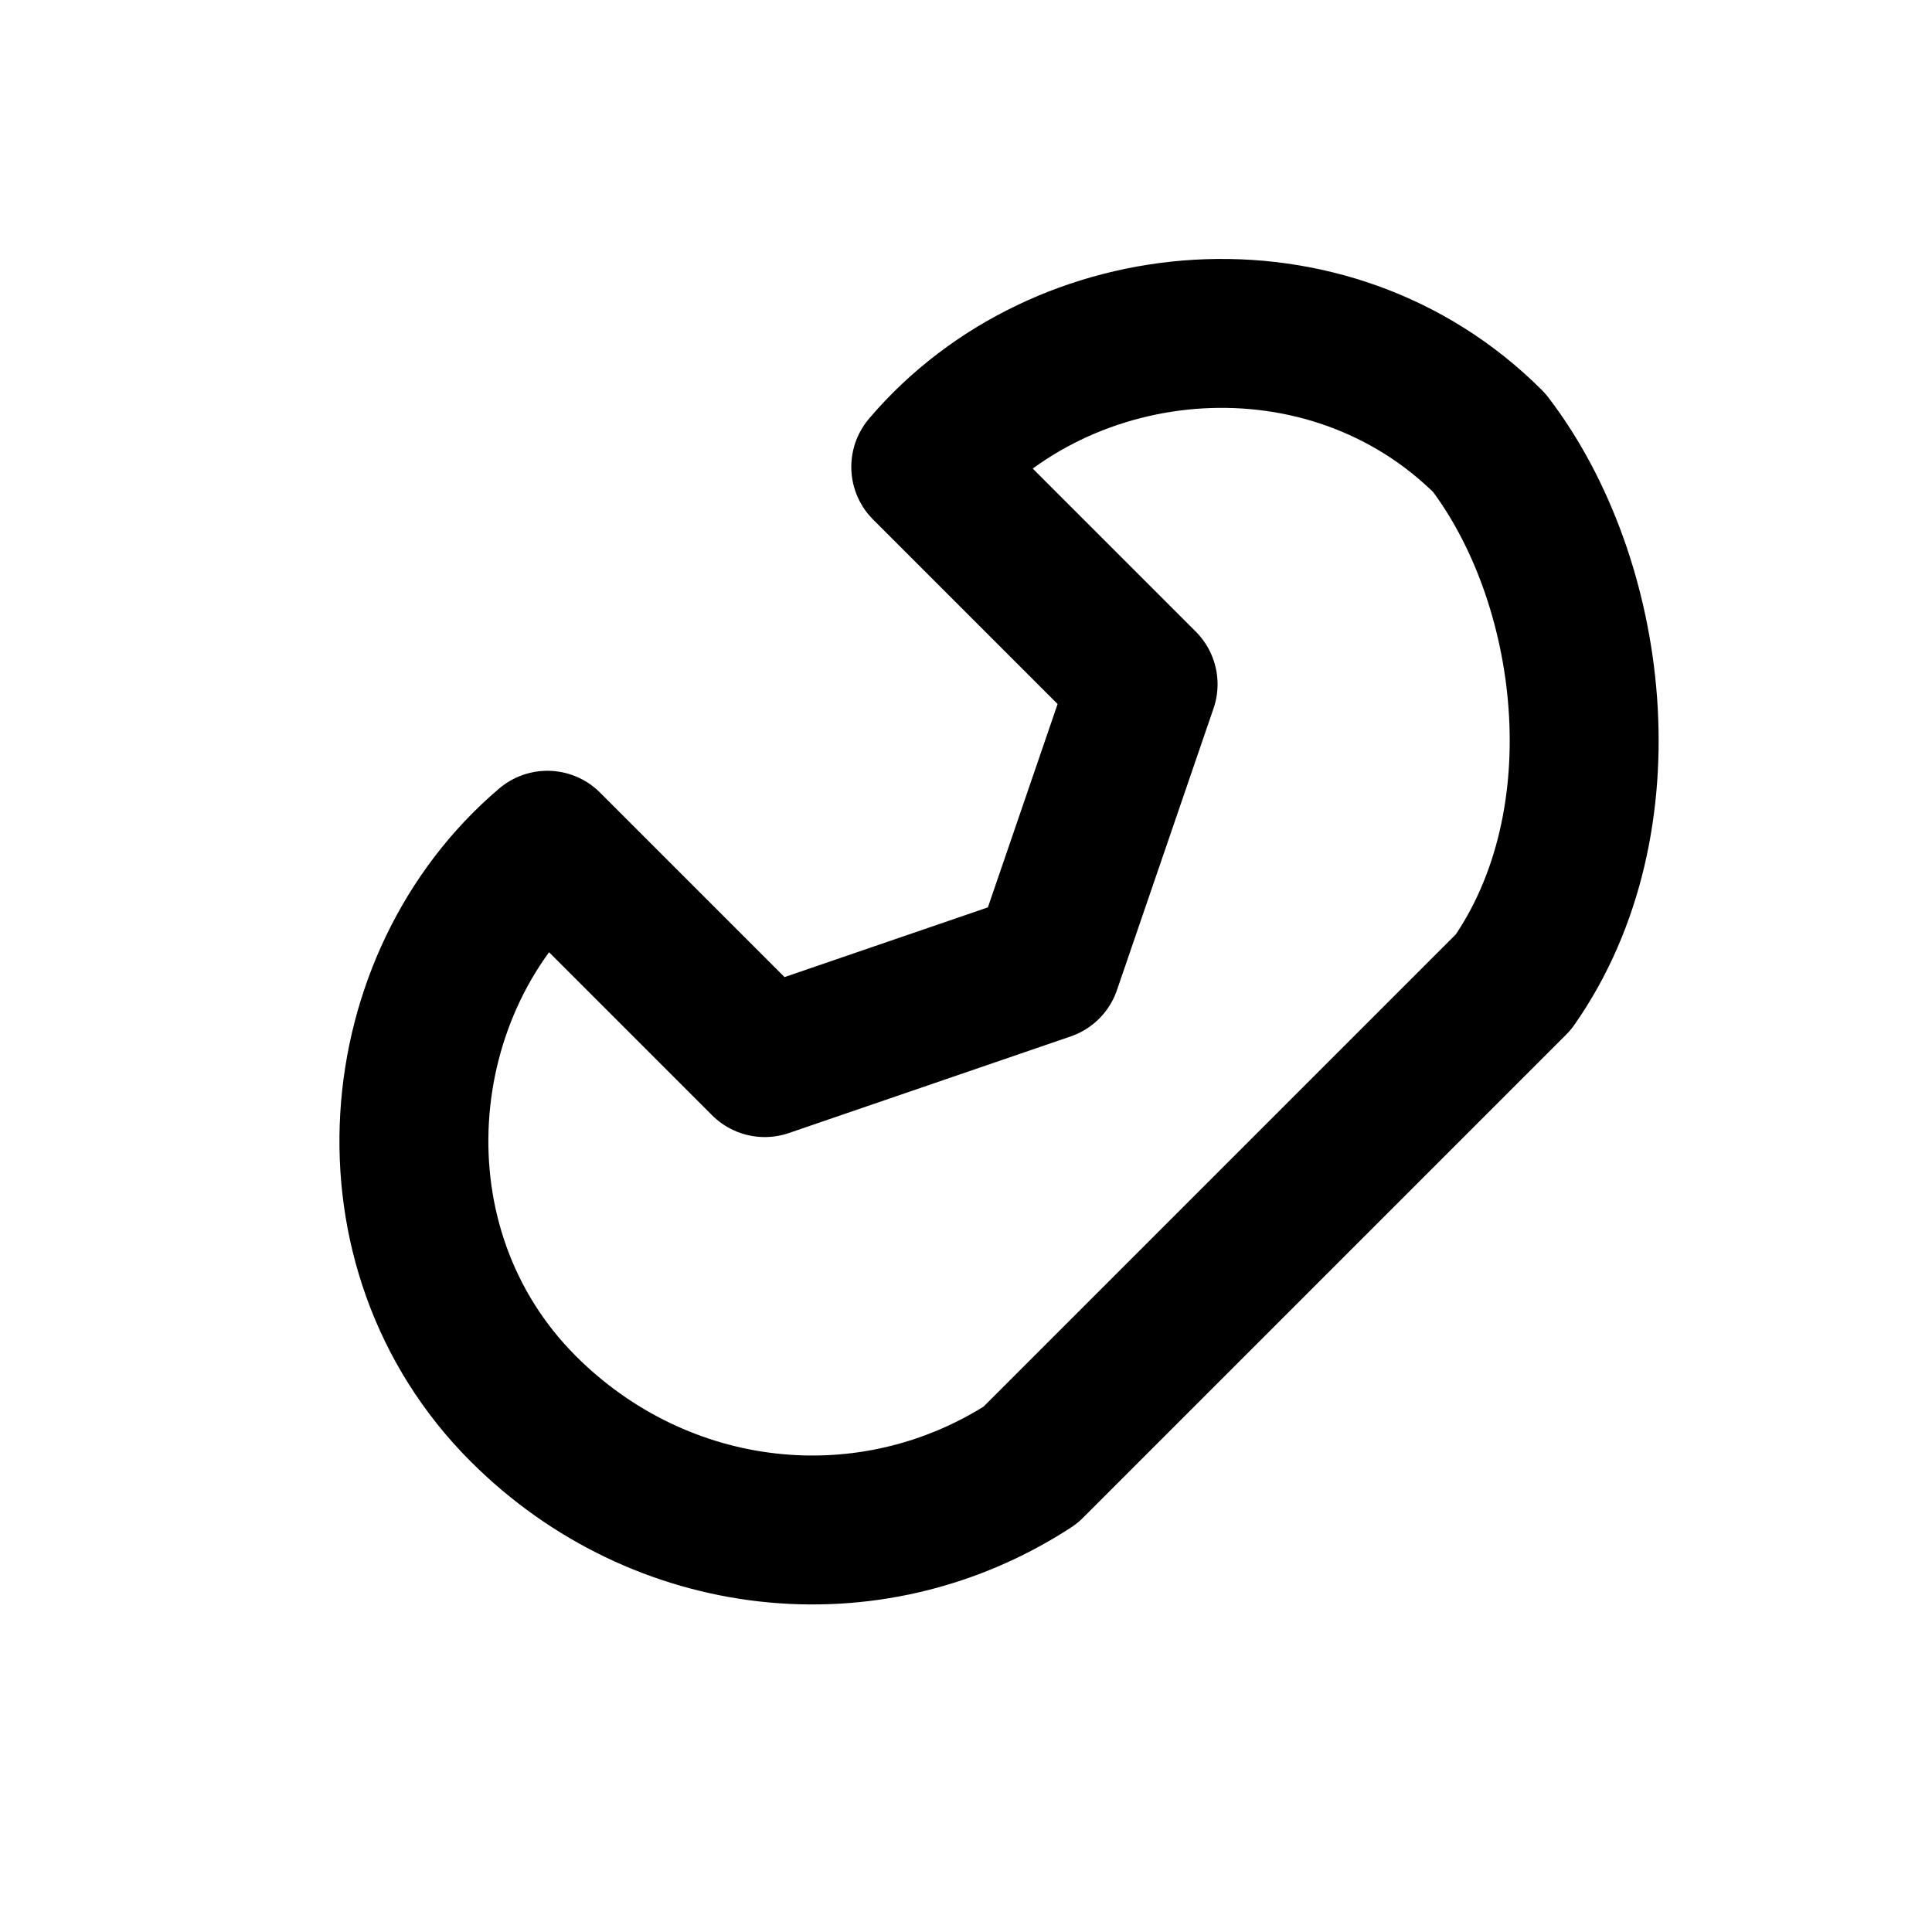
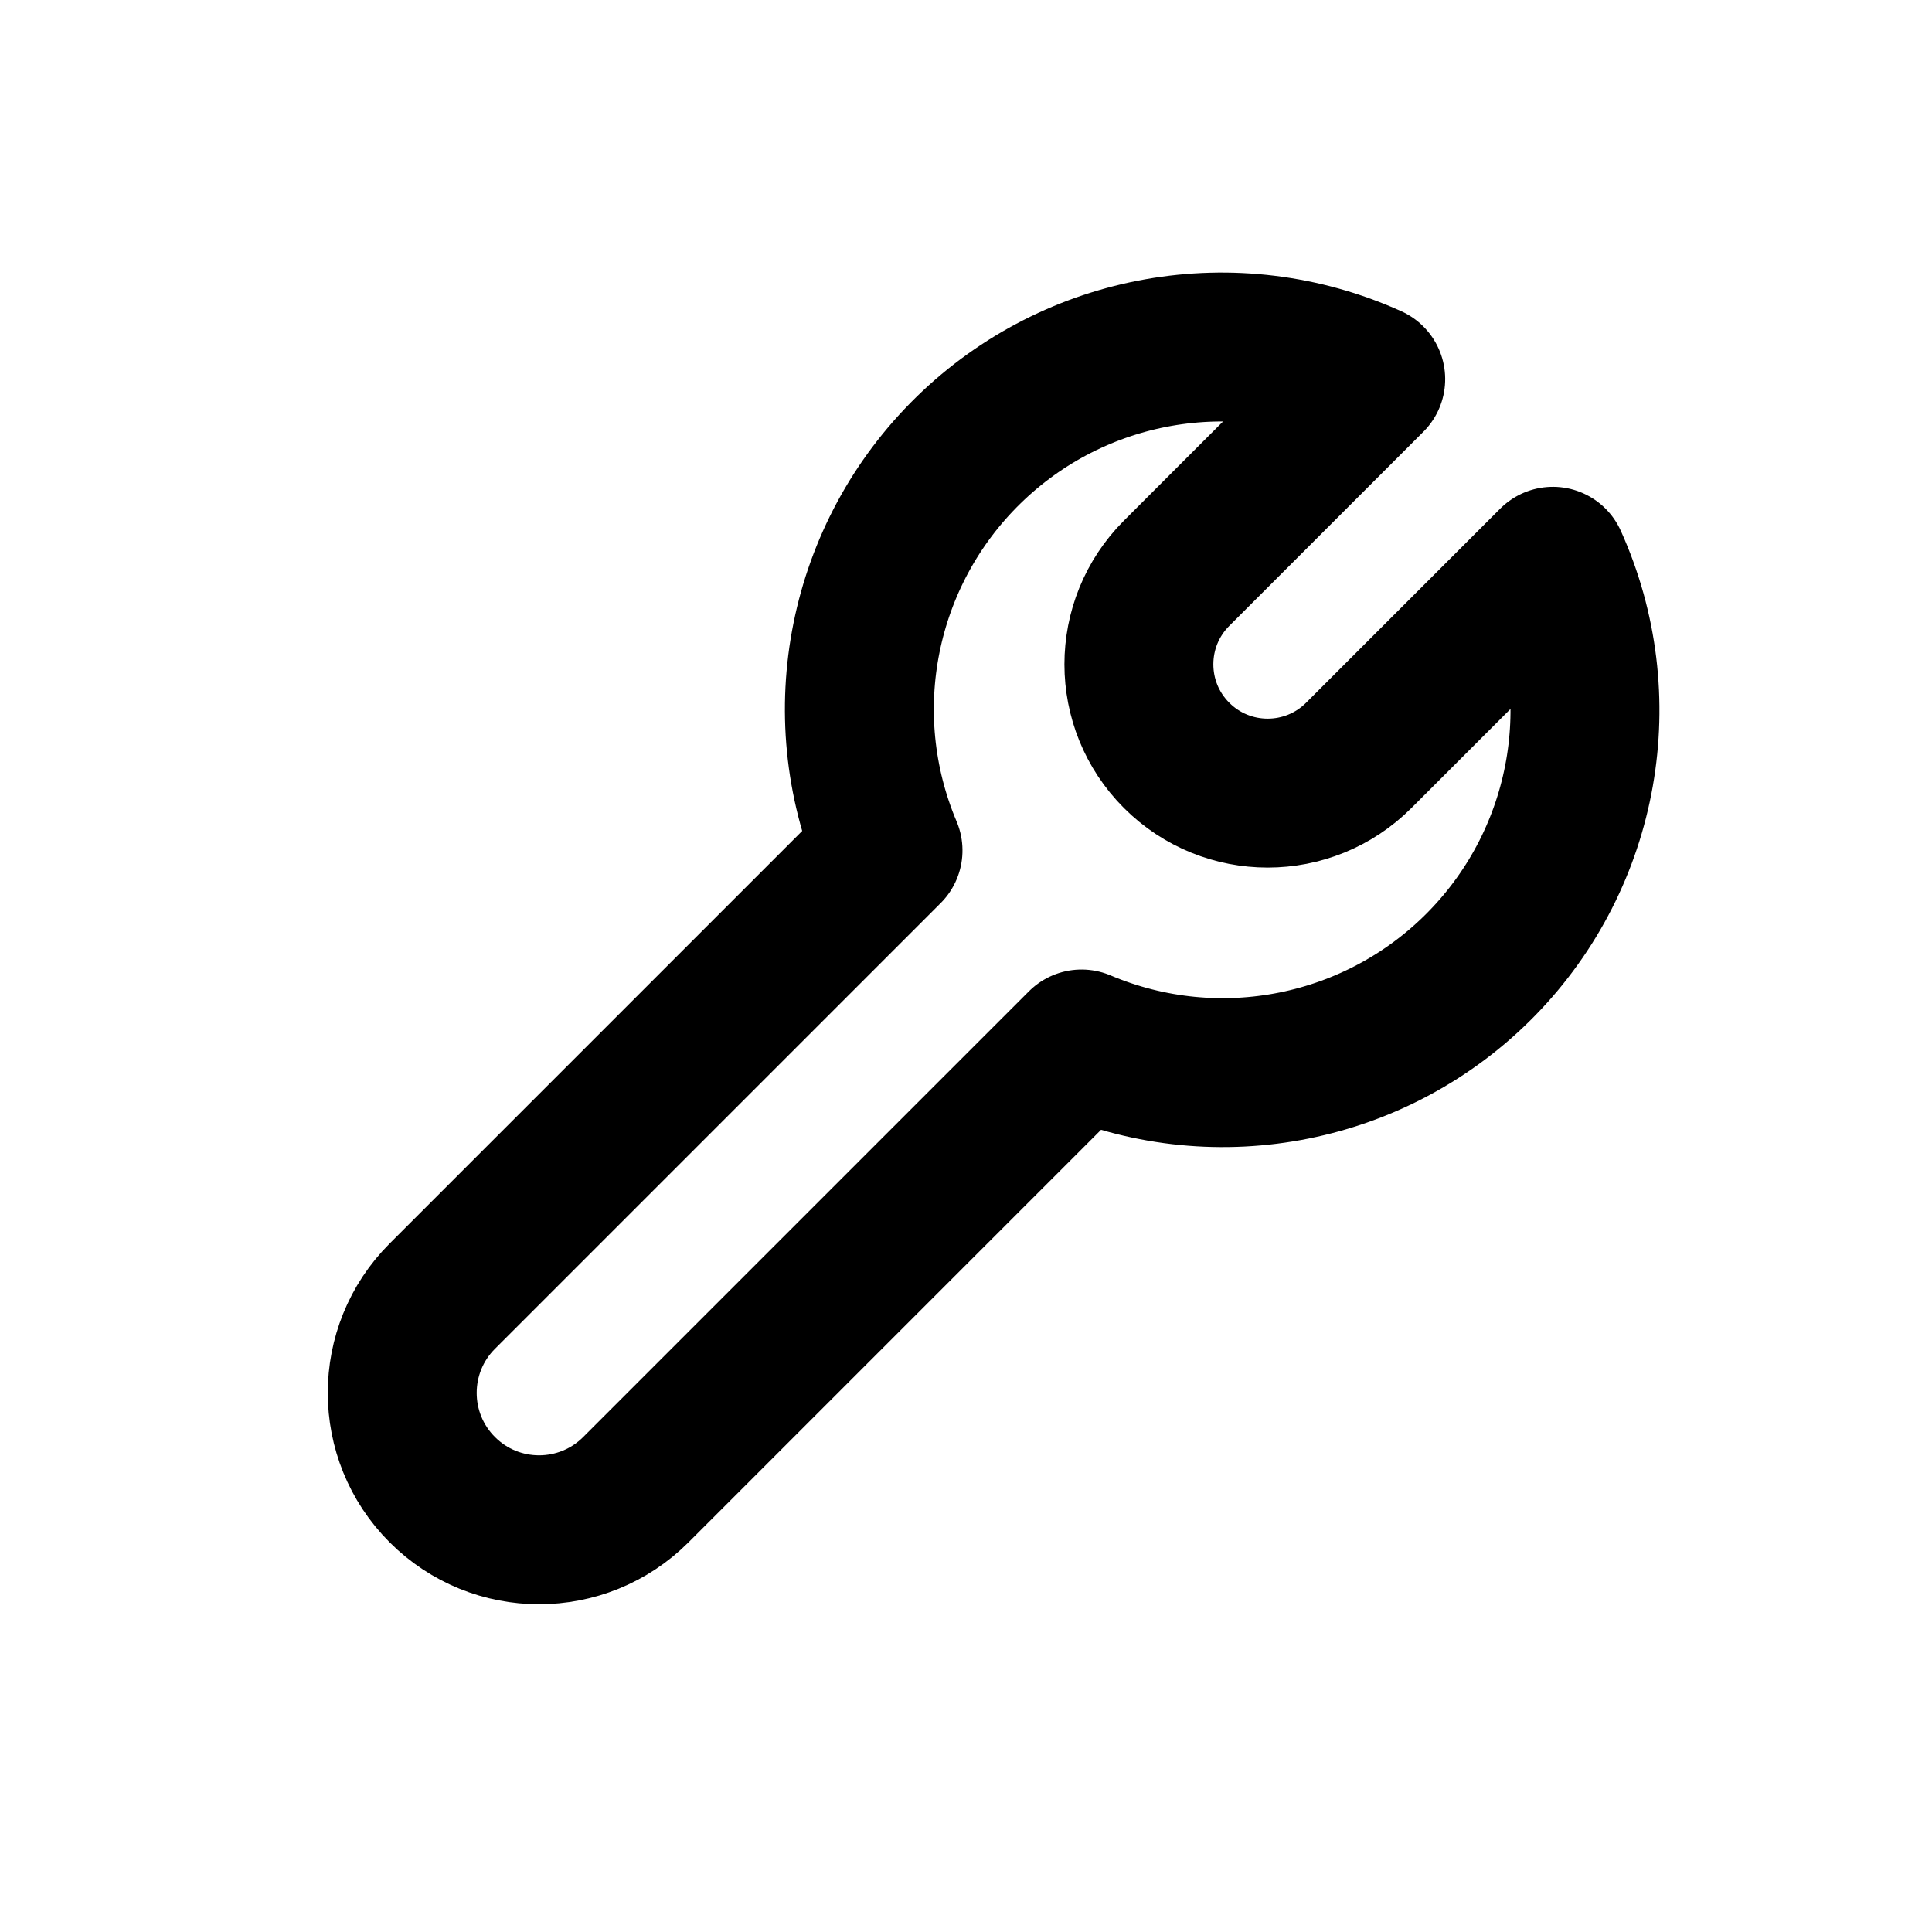
<svg xmlns="http://www.w3.org/2000/svg" viewBox="0 0 24 24" width="24" height="24" fill="none" aria-hidden="true">
-   <path d="M18.5 5.5 C16.5 3.5 13.2 3.8 11.5 5.8 L14.2 8.5 L13 12 L9.5 13.2 L6.8 10.5 C4.8 12.2 4.5 15.5 6.5 17.5 C8.2 19.2 10.8 19.5 12.8 18.2 L18.8 12.2 C20.2 10.2 19.8 7.2 18.5 5.5 Z" stroke="currentColor" stroke-width="1.85" stroke-linecap="round" stroke-linejoin="round" fill="none" />
+   <path transform="rotate(-45 12 12)" d="M4.5 10.3H12.33A4.5 4.5 0 0 1 20.71 10.4H17.3A1.6 1.6 0 0 0 17.3 13.6H20.71A4.5 4.5 0 0 1 12.33 13.7H4.5A1.7 1.7 0 0 1 4.5 10.3Z" fill="none" stroke="currentColor" stroke-width="1.85" stroke-linecap="round" stroke-linejoin="round" />
</svg>
